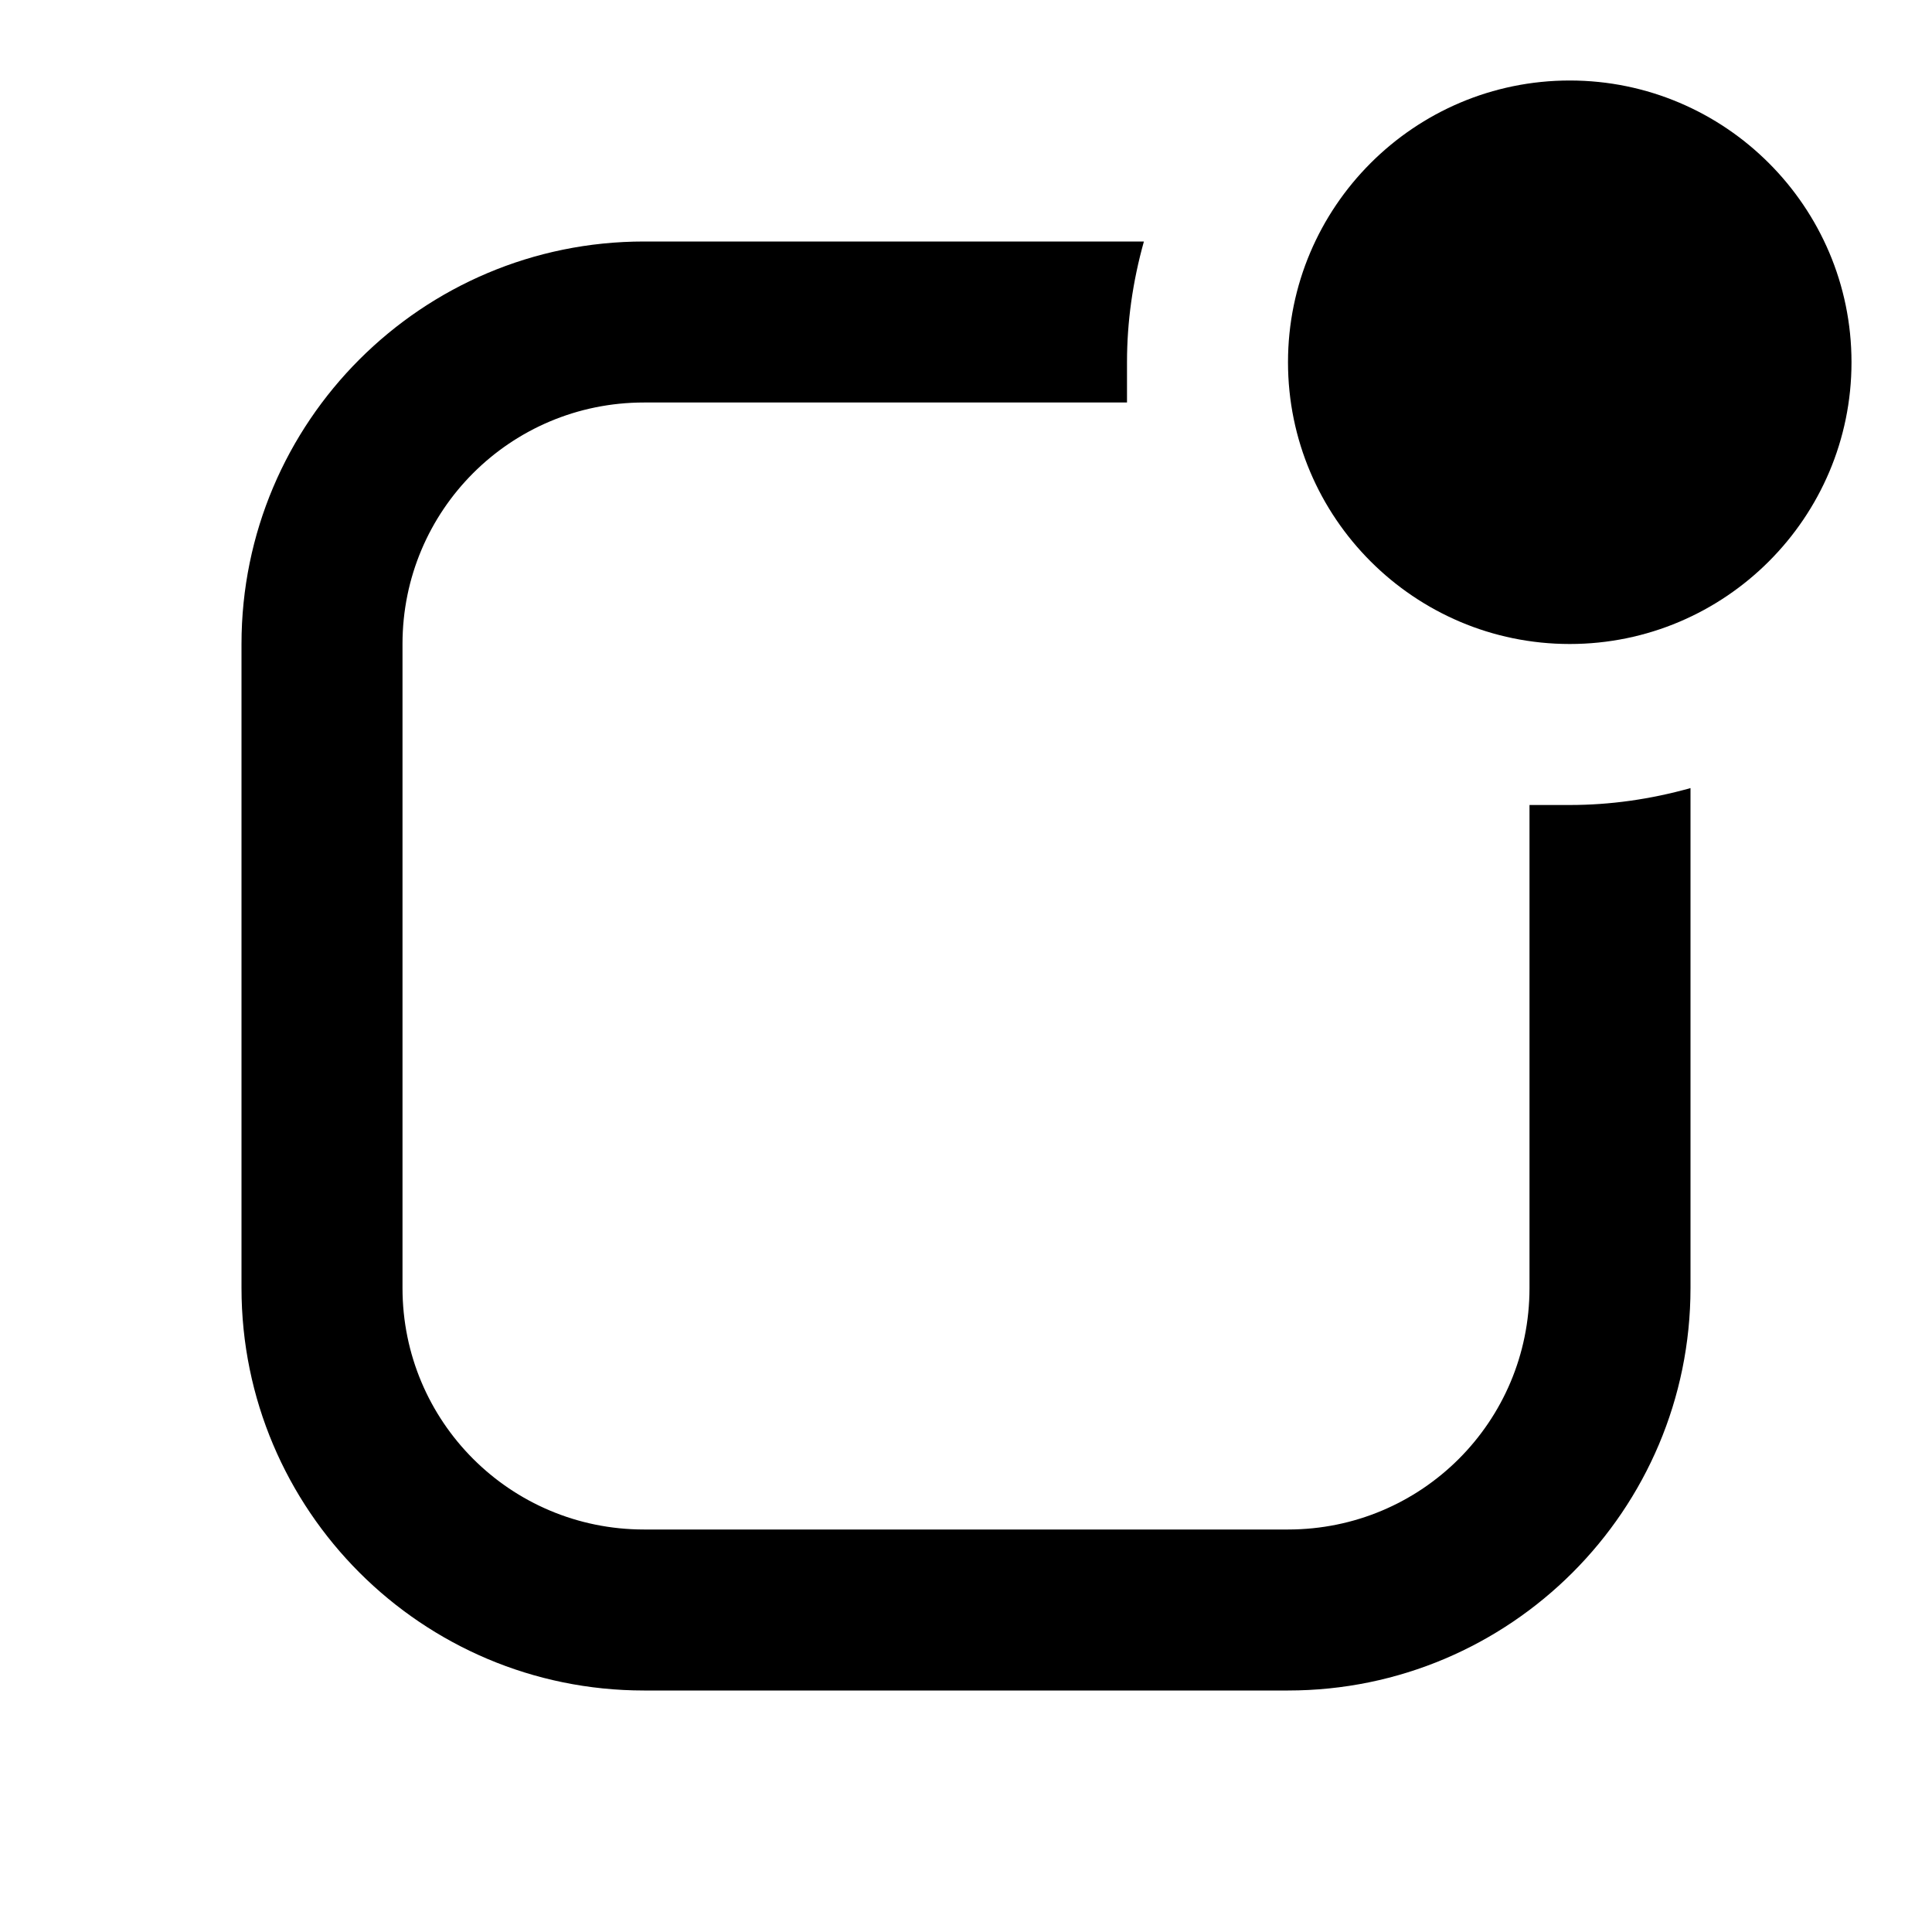
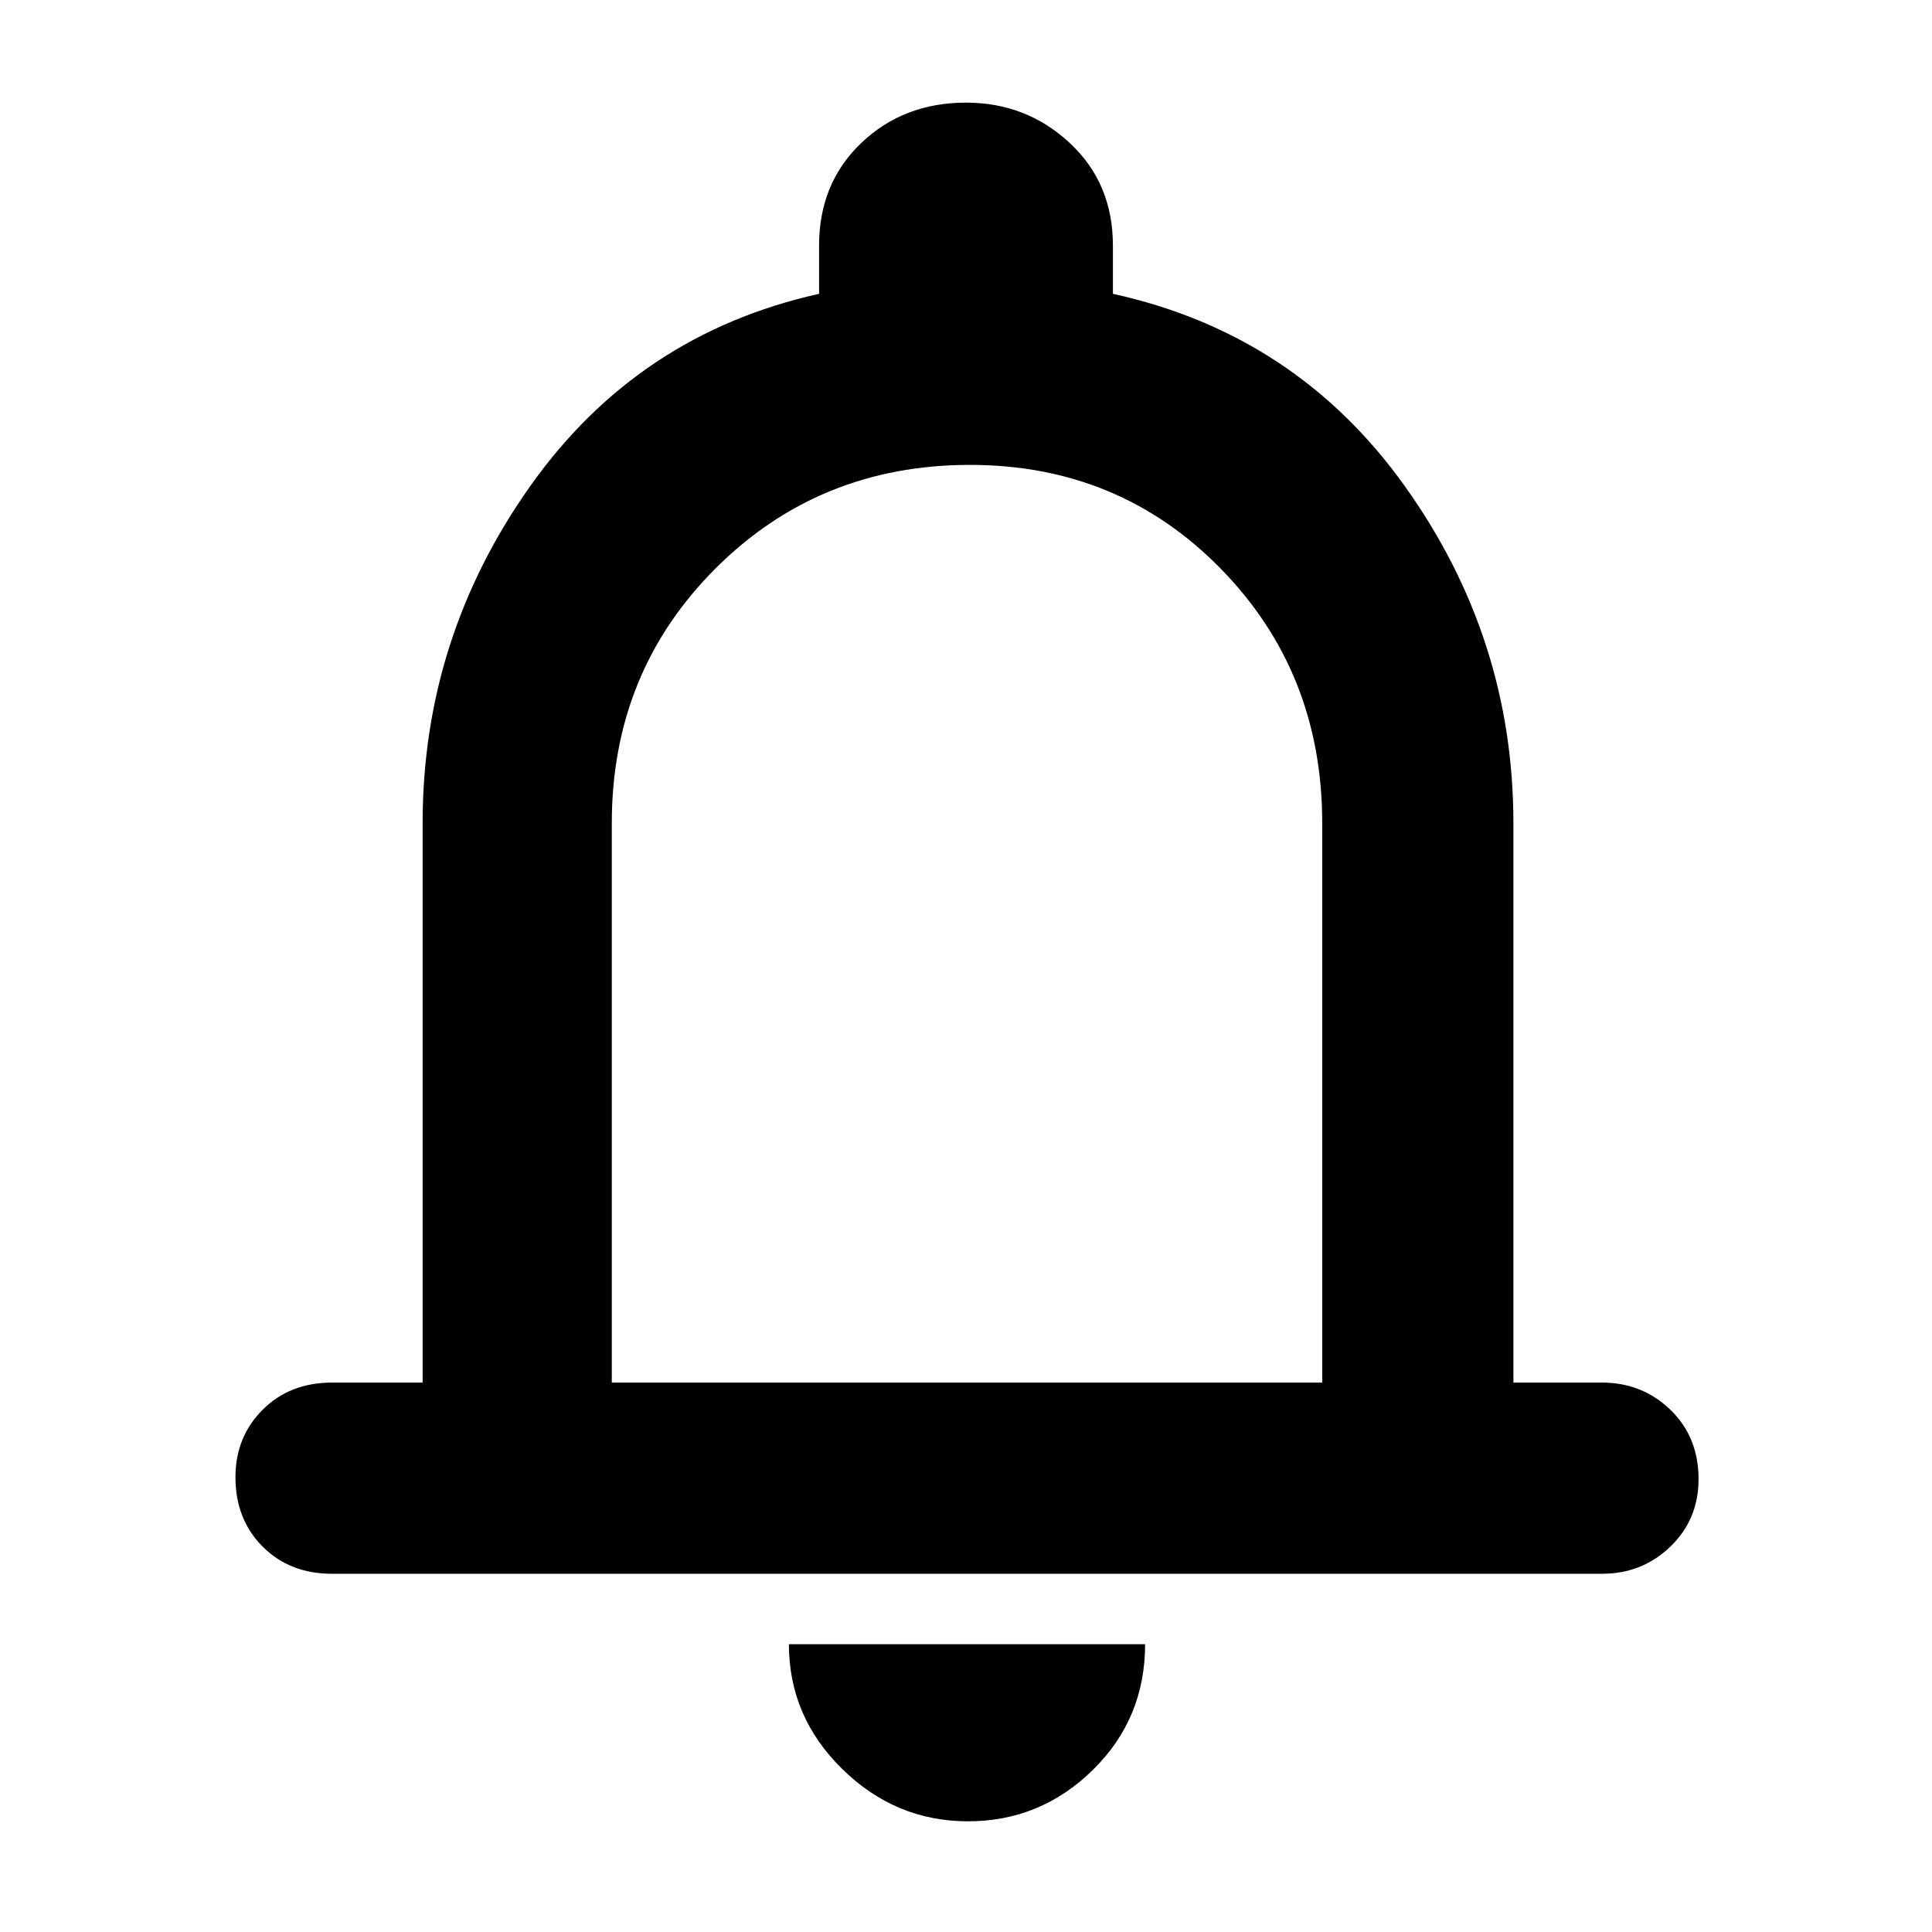
- <svg xmlns="http://www.w3.org/2000/svg" viewBox="0 0 24 24">
-   <path d="M19.5 8C21.43 8 23 6.43 23 4.5C23 2.57 21.43 1 19.5 1C17.57 1 16 2.57 16 4.5C16 6.43 17.57 8 19.5 8M21 16V9.79C20.5 9.93 20 10 19.5 10C19.33 10 19.17 10 19 10V16C19 17.66 17.66 19 16 19H8C6.34 19 5 17.66 5 16V8C5 6.34 6.34 5 8 5H14C14 4.84 14 4.67 14 4.5C14 4 14.07 3.5 14.21 3H8C5.24 3 3 5.24 3 8V16C3 18.76 5.24 21 8 21H16C18.76 21 21 18.76 21 16Z" />
+ <svg xmlns="http://www.w3.org/2000/svg" height="48" width="48">
+   <path d="M8.25 39.1q-1.05 0-1.725-.675T5.85 36.7q0-1 .675-1.675t1.725-.675h2.25v-13.9q0-4.6 2.675-8.375Q15.85 8.3 20.35 7.3V6.1q0-1.55 1.05-2.55 1.05-1 2.6-1 1.5 0 2.575 1 1.075 1 1.075 2.55v1.2q4.55 1 7.25 4.775 2.7 3.775 2.7 8.375v13.9h2.2q1 0 1.7.675t.7 1.725q0 1-.7 1.675t-1.7.675ZM24 23.3Zm.05 21.95q-1.8 0-3.125-1.3t-1.325-3.1h8.85q0 1.85-1.3 3.125t-3.1 1.275Zm-8.85-10.9h17.65v-13.9q0-3.75-2.525-6.325T24.1 11.55q-3.75 0-6.325 2.575T15.2 20.45Z" />
</svg>
